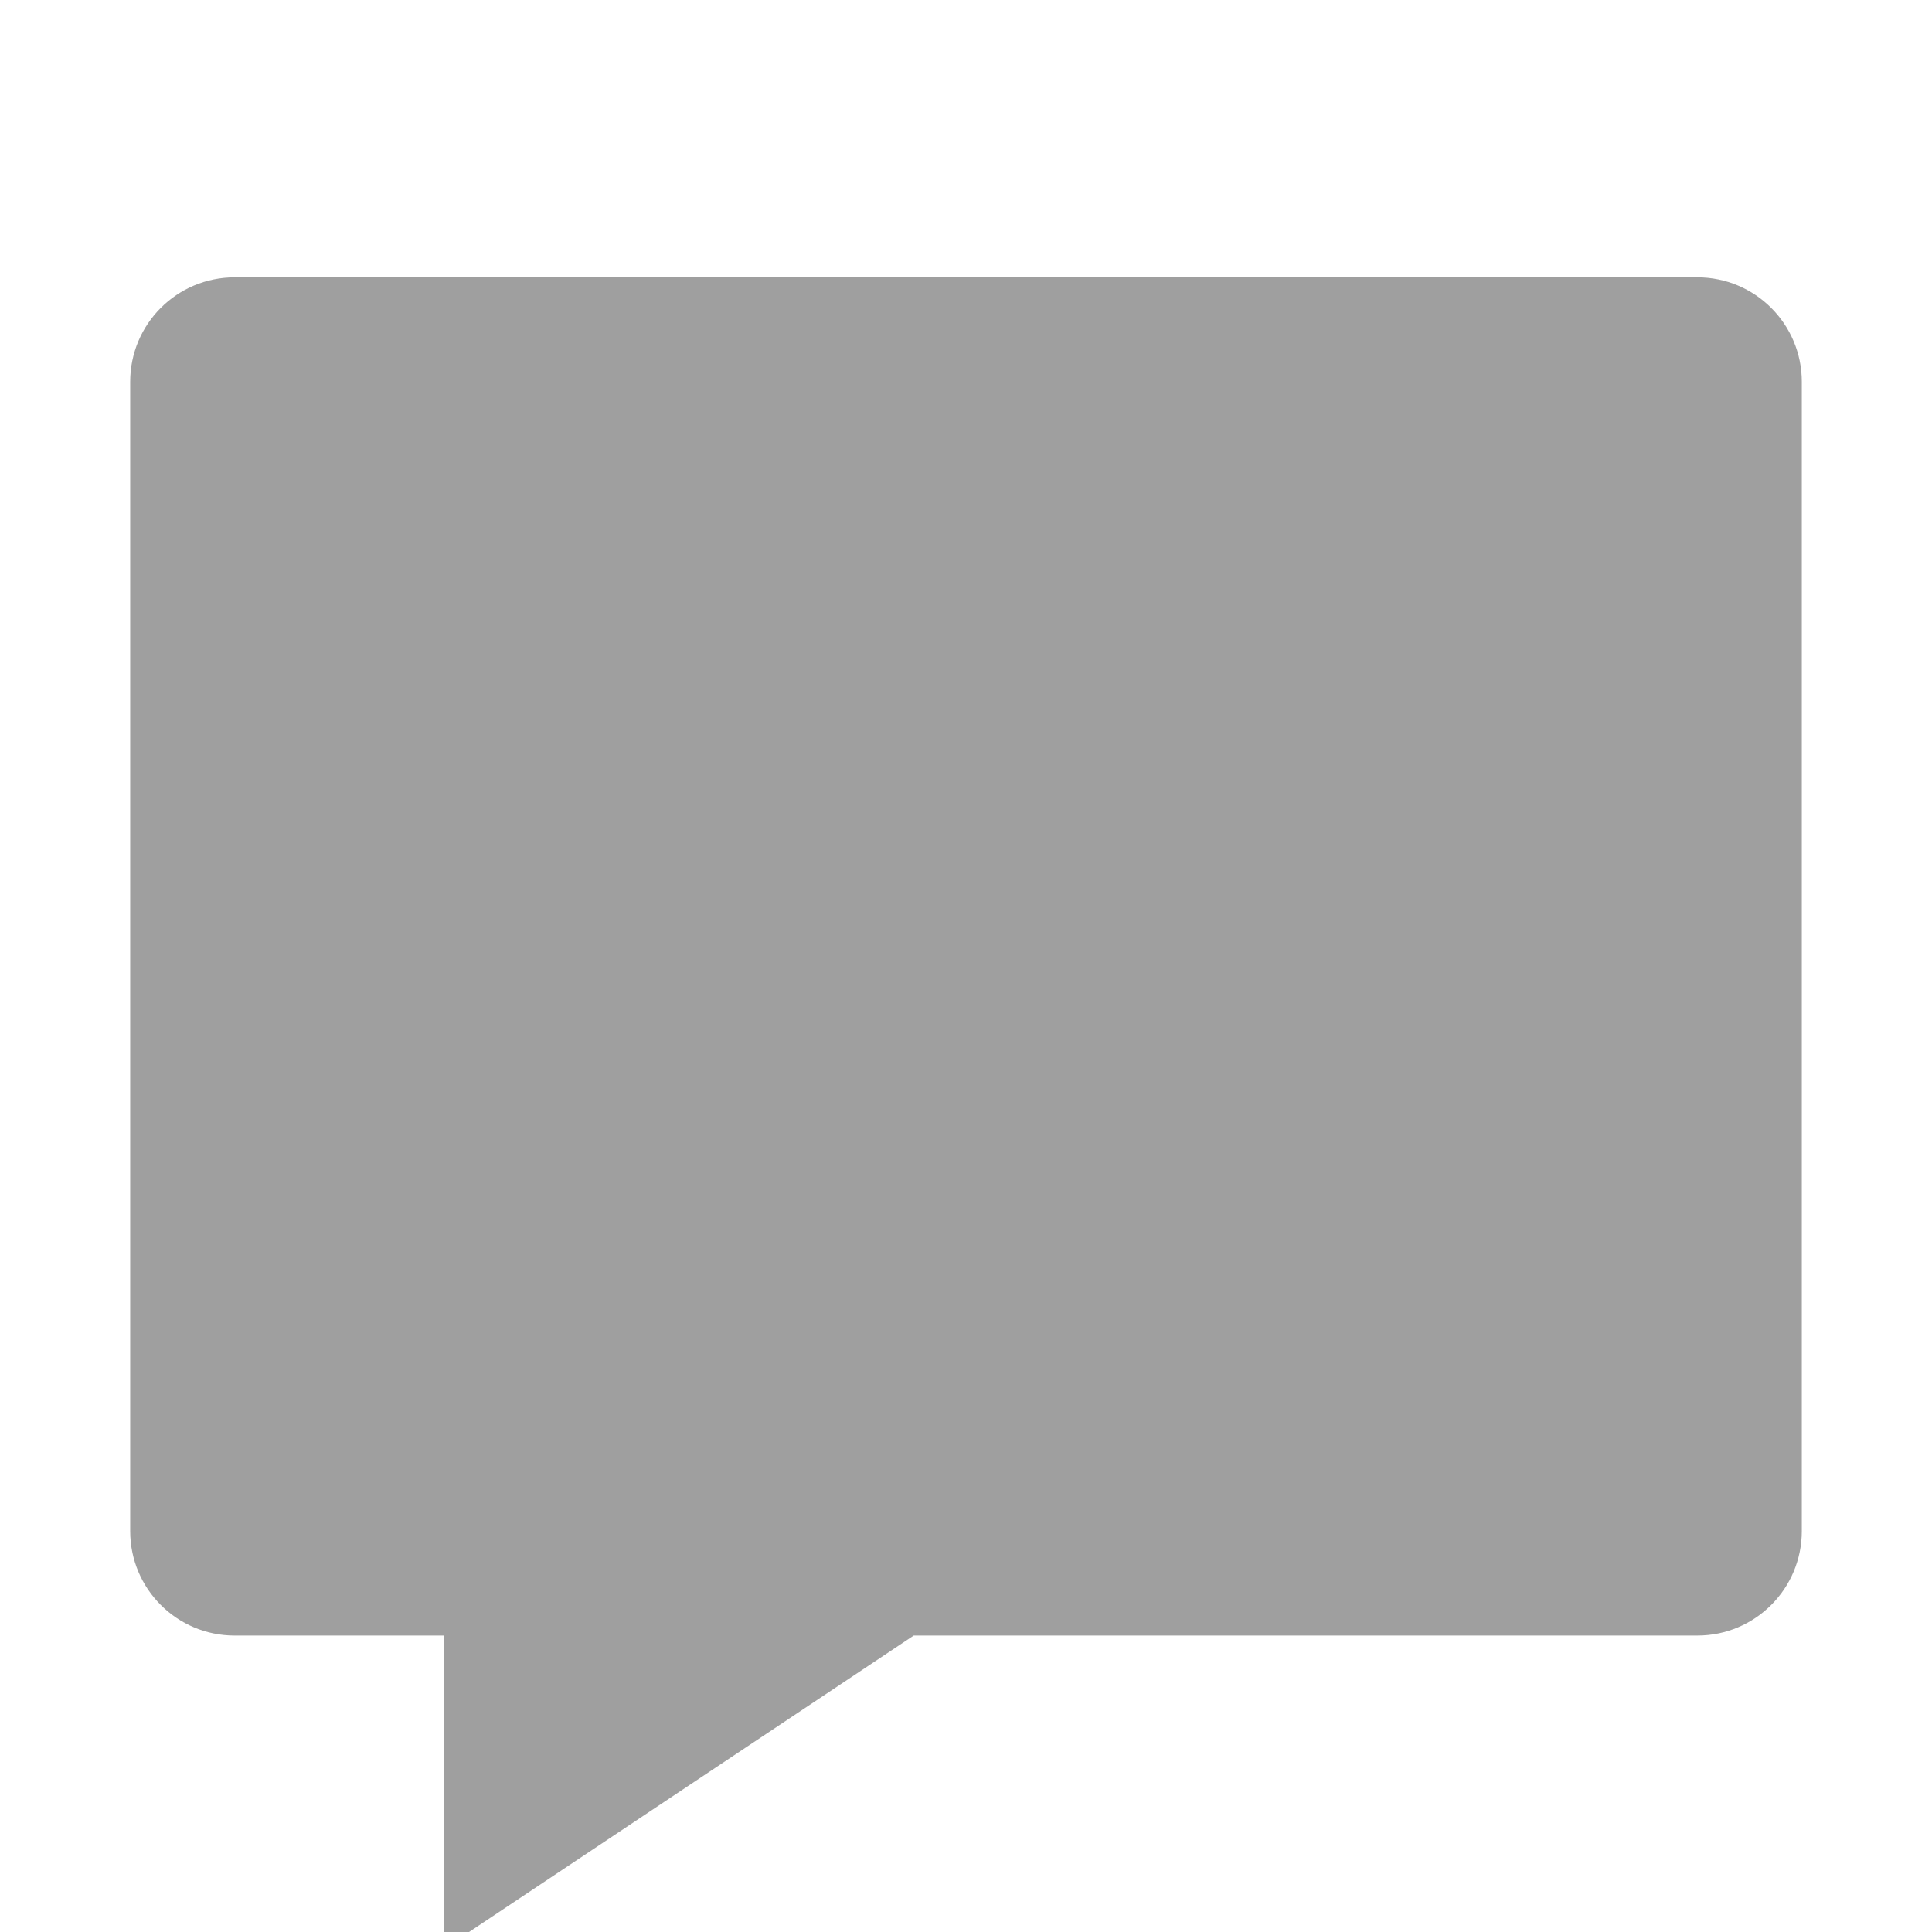
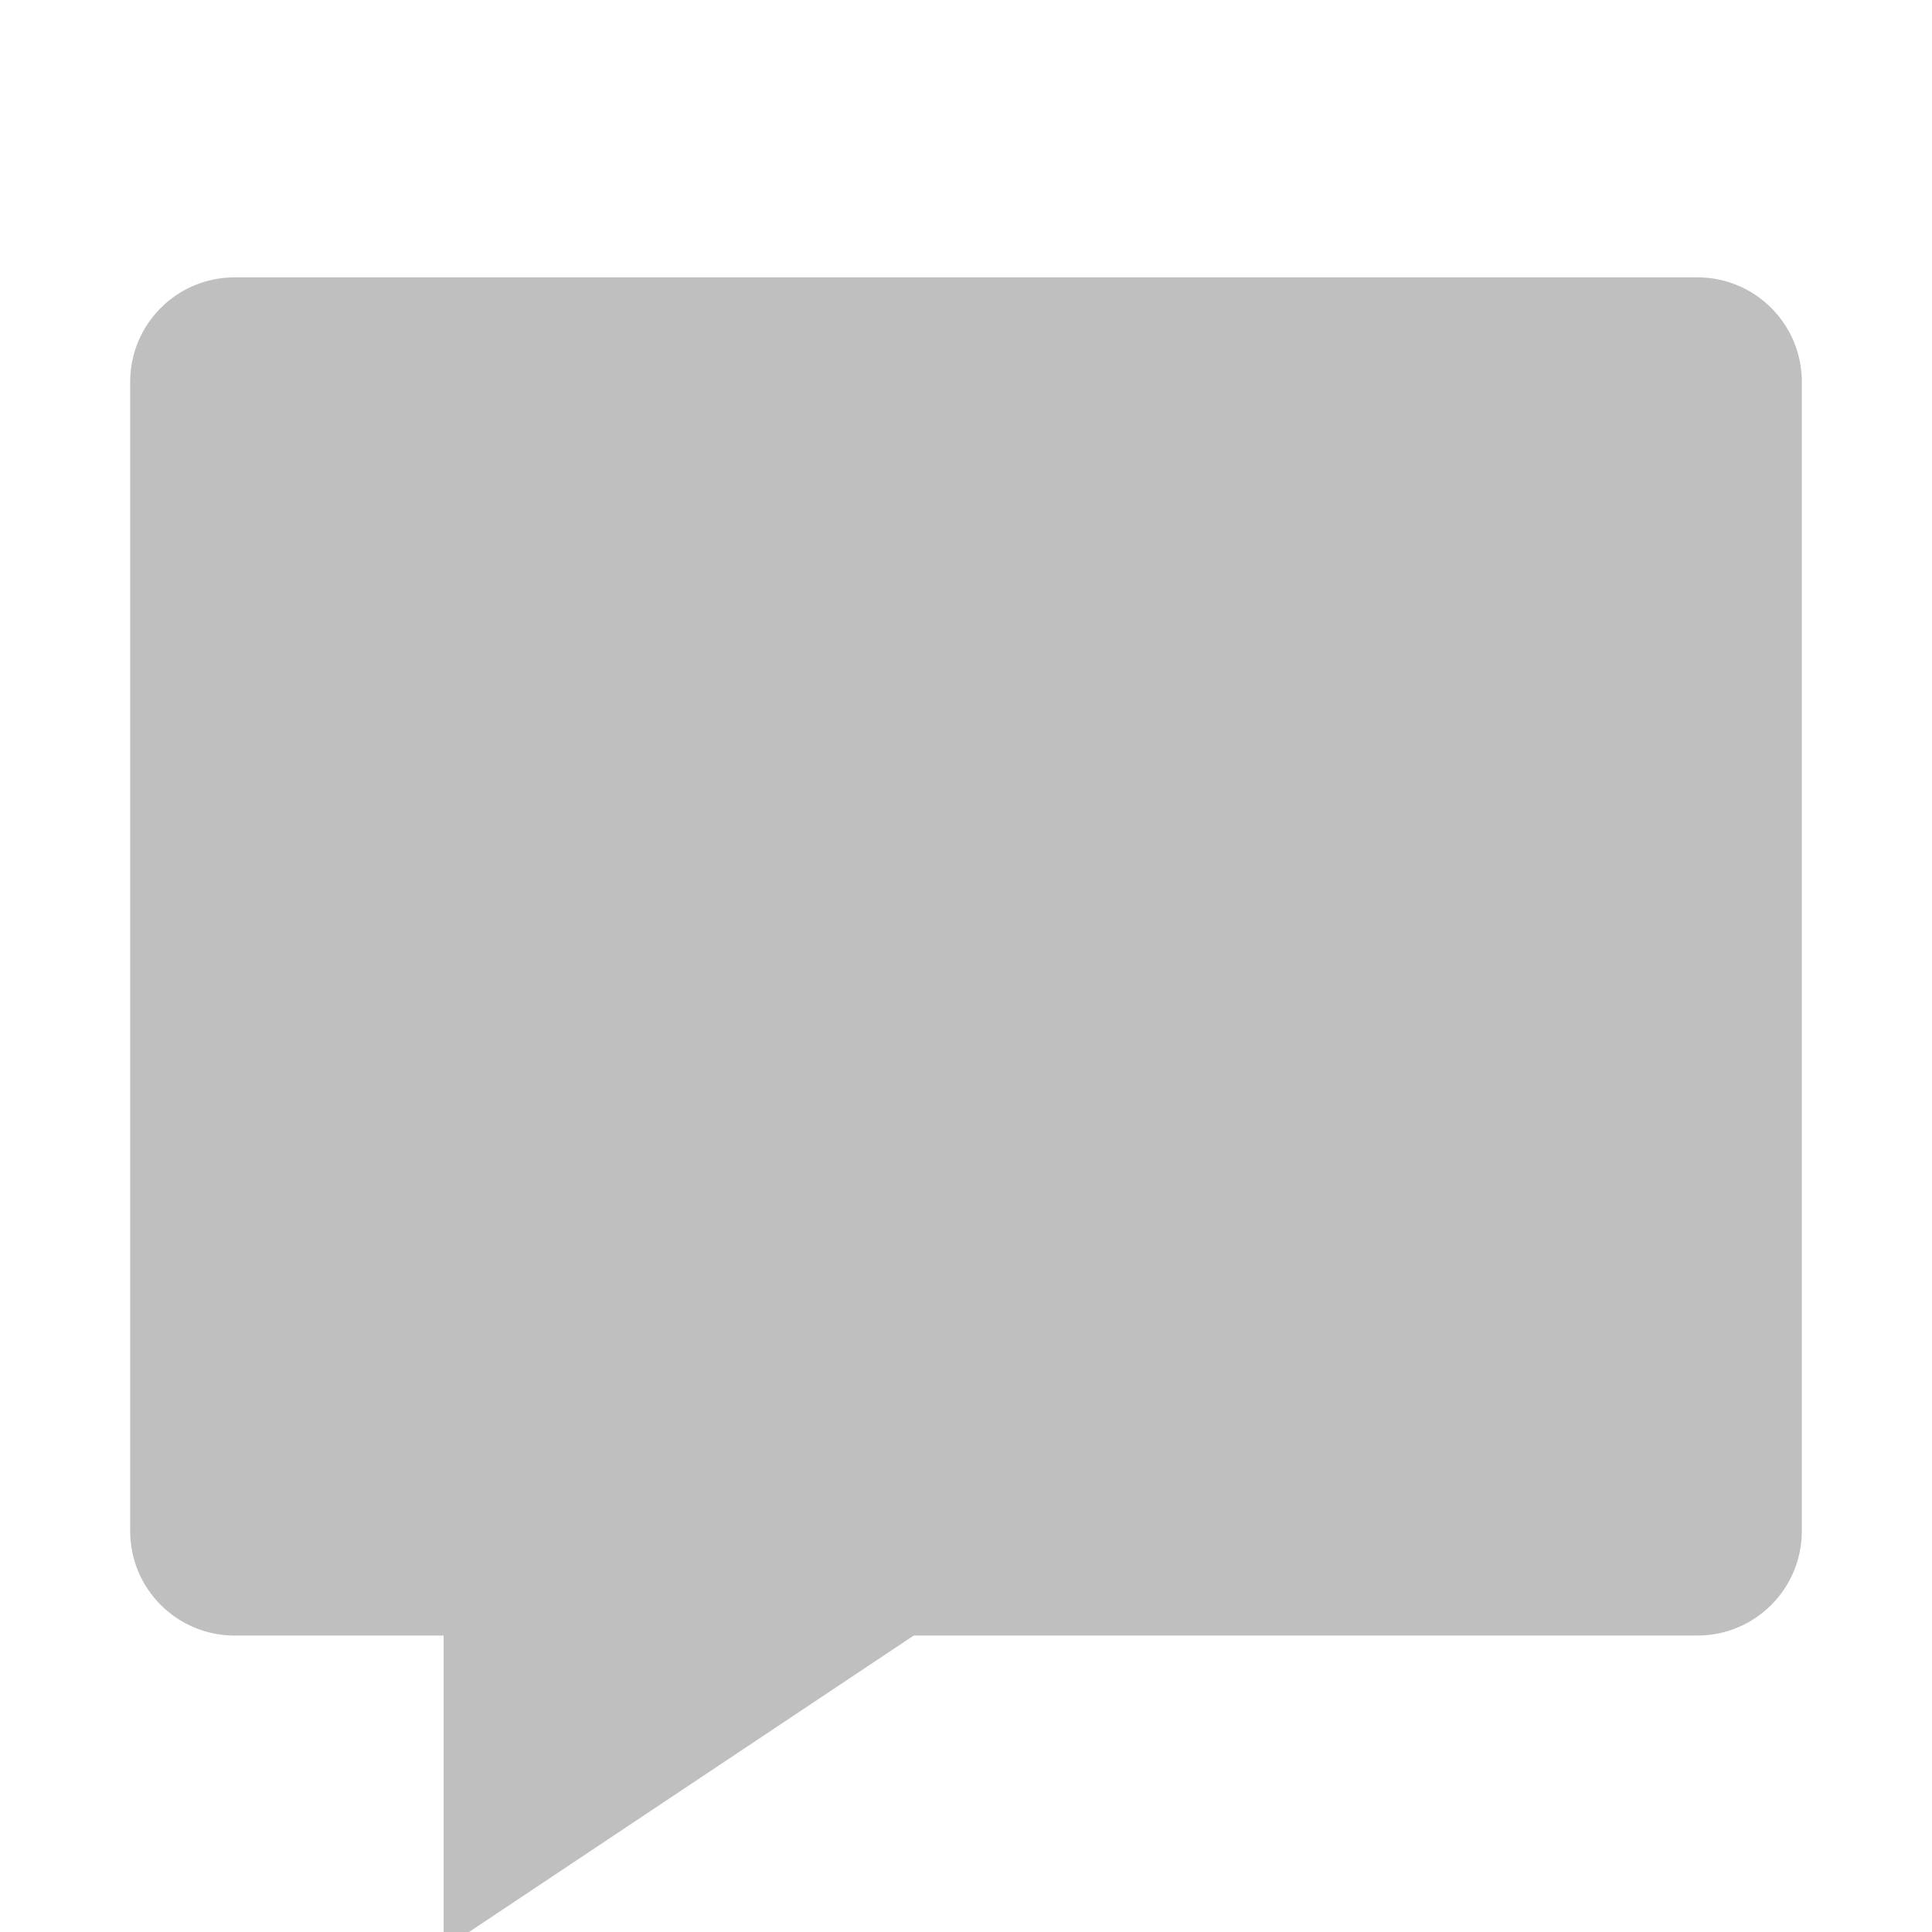
<svg xmlns="http://www.w3.org/2000/svg" version="1.1" id="Layer_1" x="0px" y="0px" width="512px" height="512px" viewBox="0 0 512 512" enable-background="new 0 0 512 512" xml:space="preserve">
-   <path opacity="0.75" fill="#7F7F7F" d="M449.813,73.5H62.187c-15.305,0-27.688,12.383-27.688,27.688V405.75  c0,15.304,12.383,27.688,27.688,27.688h55.375V516.5l124.594-83.063h207.656c15.304,0,27.688-12.383,27.688-27.688V101.188  C477.5,85.883,465.117,73.5,449.813,73.5z" />
+   <path opacity="0.5" fill="#7F7F7F" enable-background="new    " d="M449.813,73.5H62.187c-15.305,0-27.688,12.383-27.688,27.688  V405.75c0,15.304,12.383,27.688,27.688,27.688h55.375V516.5l124.594-83.063h207.656c15.304,0,27.688-12.383,27.688-27.688V101.188  C477.5,85.883,465.117,73.5,449.813,73.5z" />
</svg>
